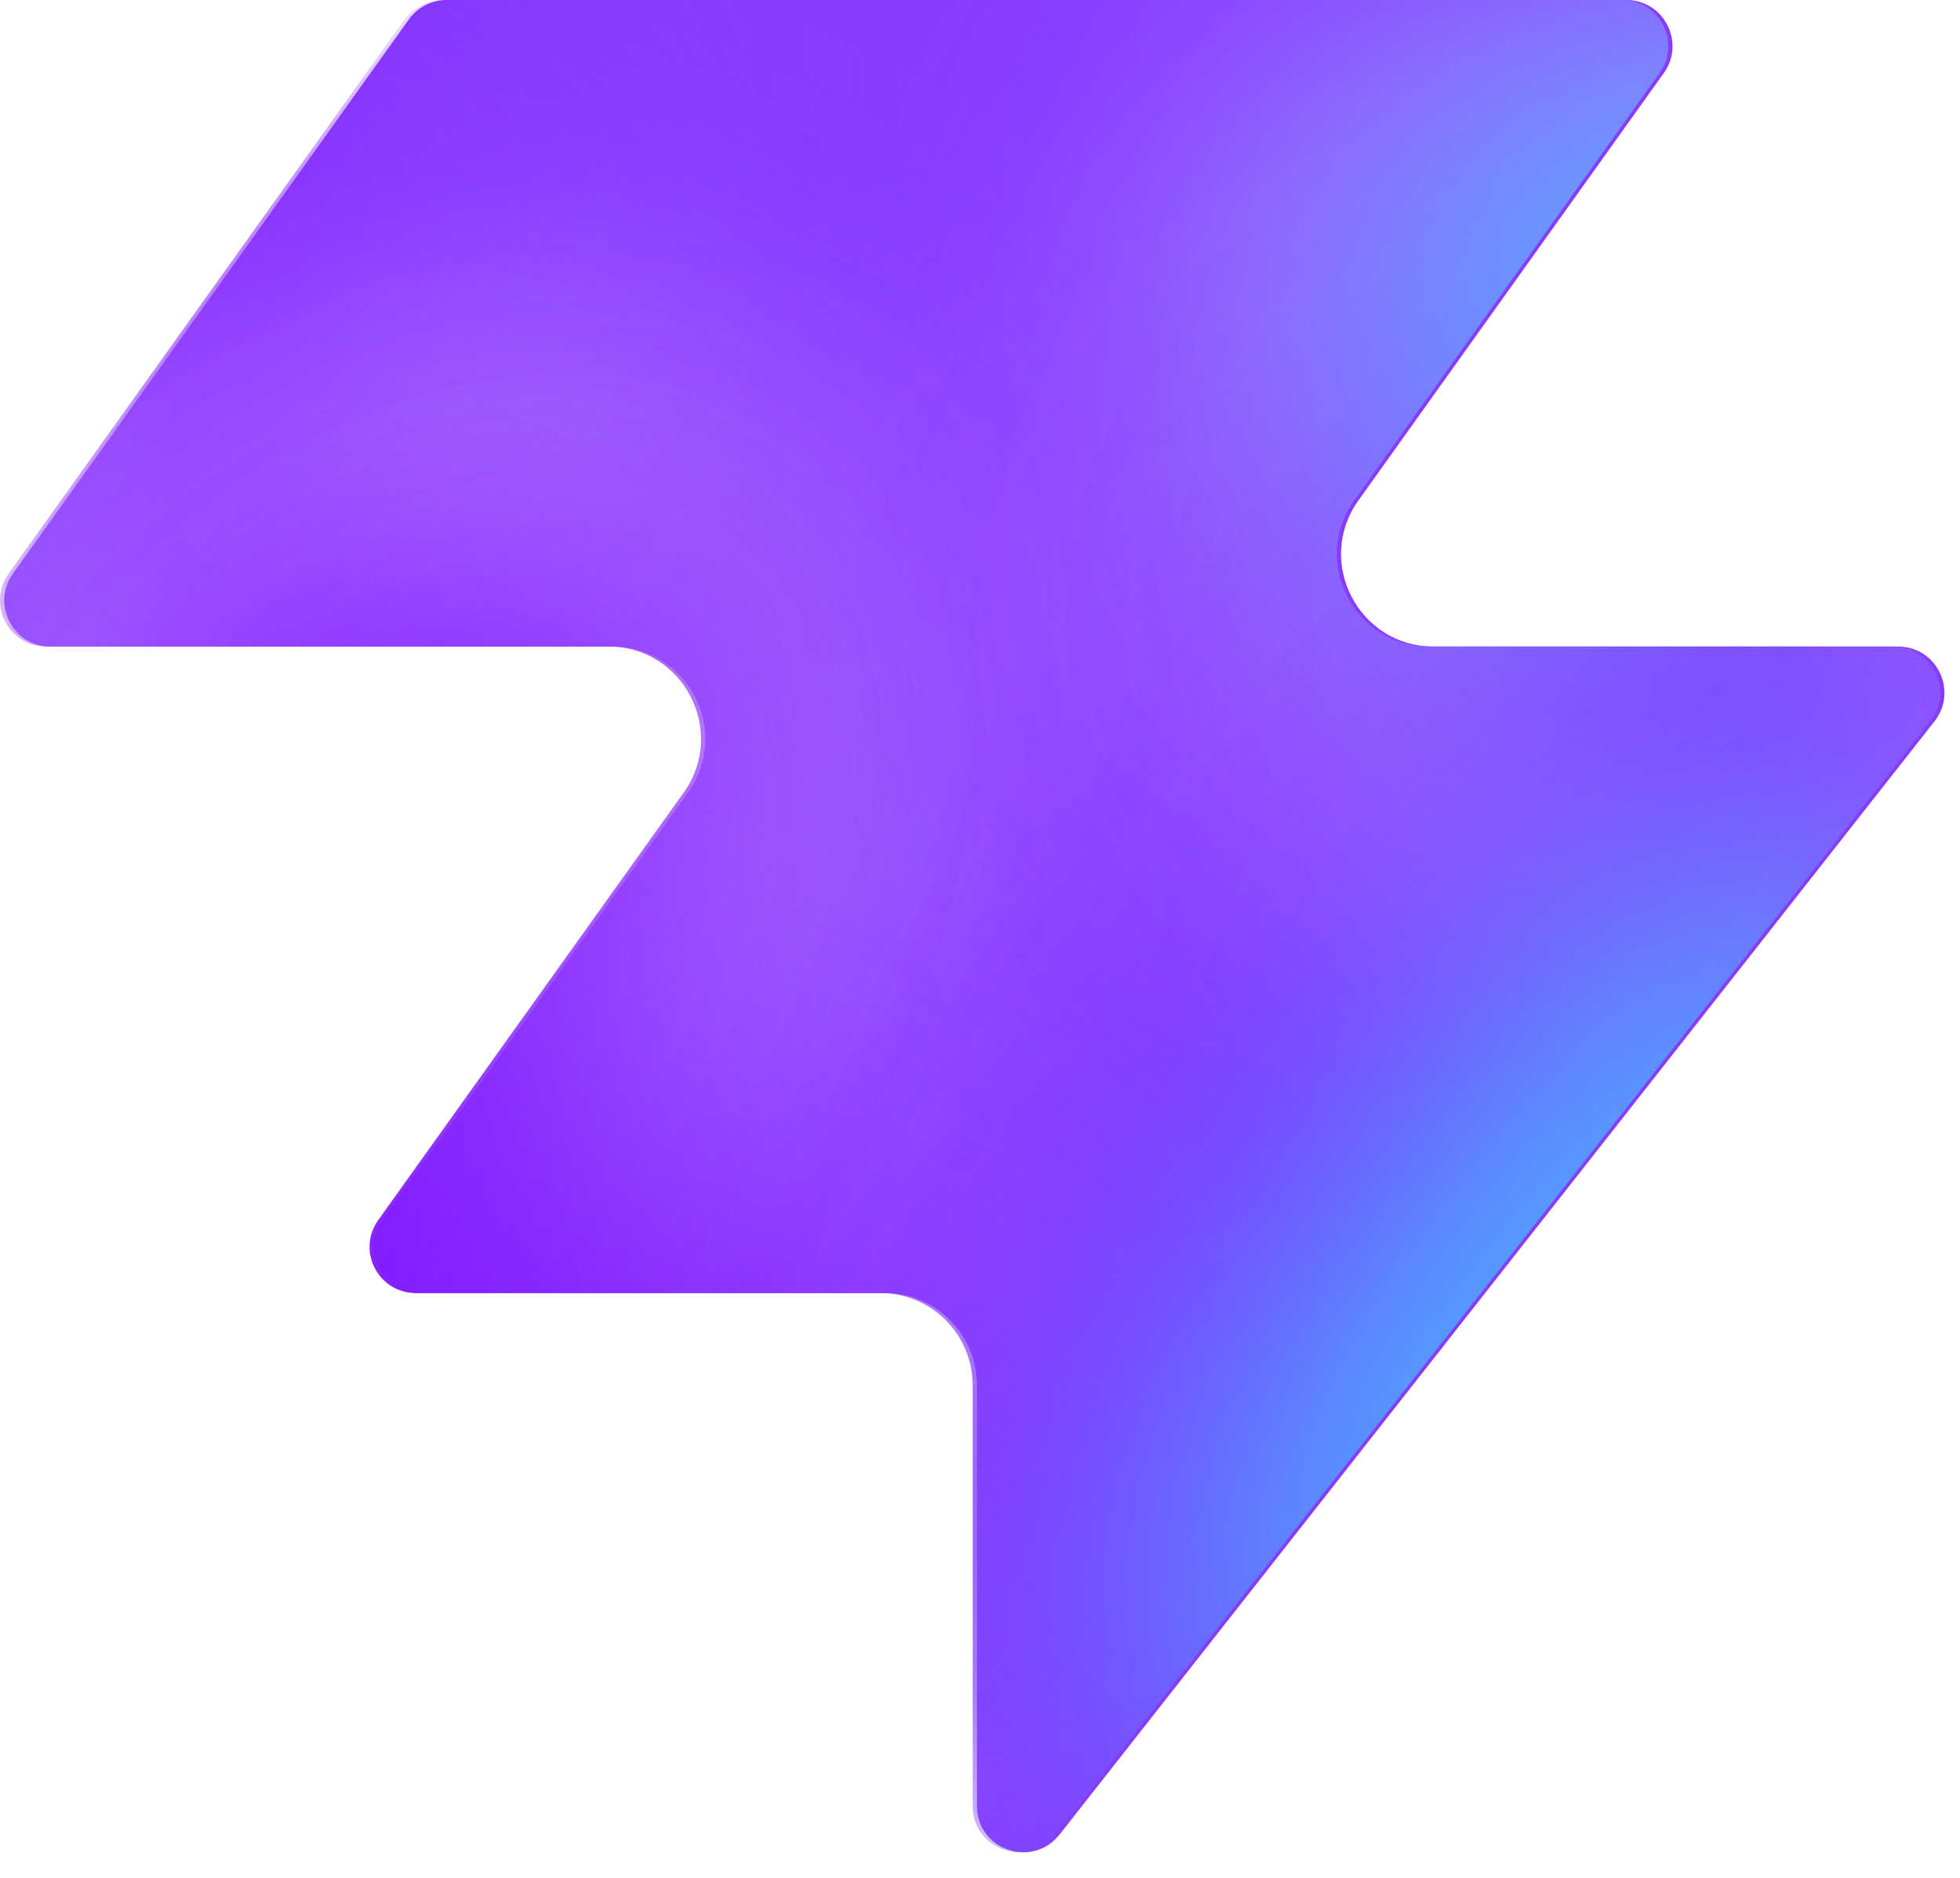
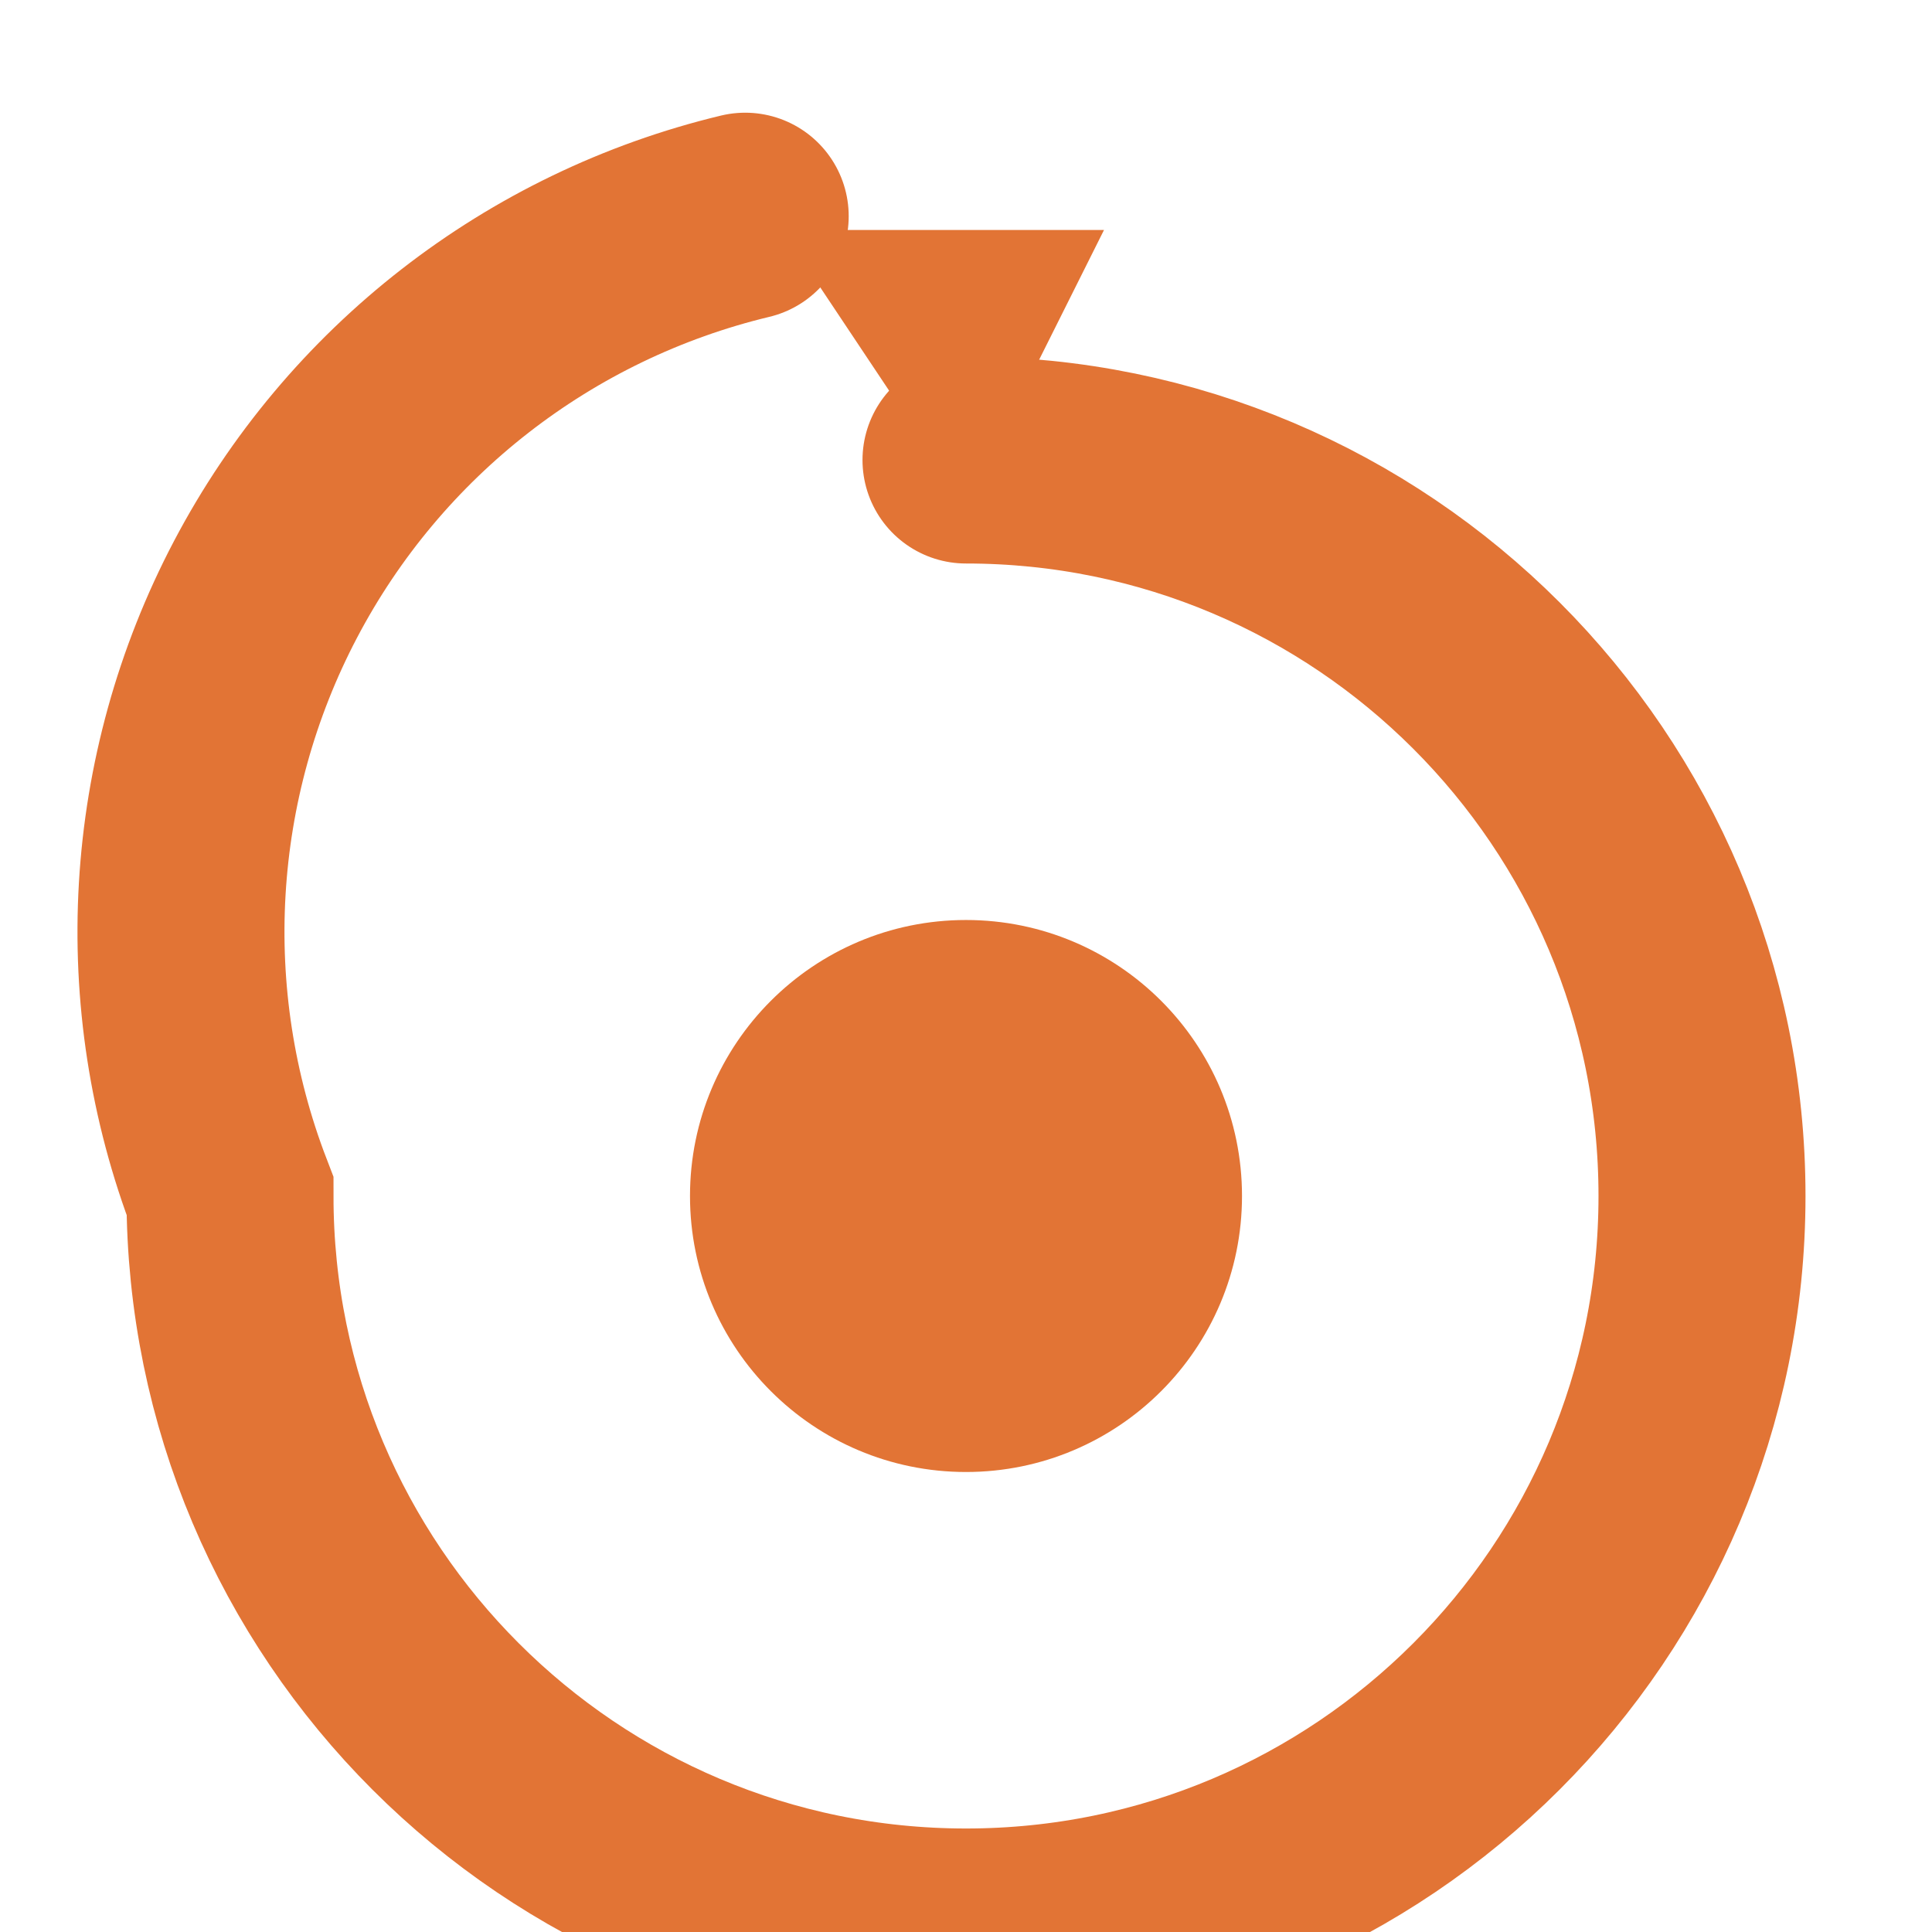
- <svg xmlns="http://www.w3.org/2000/svg" width="48" height="46" fill="none" viewBox="0 0 48 46">
-   <path fill="#863bff" d="M25.946 44.938c-.664.845-2.021.375-2.021-.698V33.937a2.26 2.26 0 0 0-2.262-2.262H10.287c-.92 0-1.456-1.04-.92-1.788l7.48-10.471c1.07-1.497 0-3.578-1.842-3.578H1.237c-.92 0-1.456-1.04-.92-1.788L10.013.474c.214-.297.556-.474.92-.474h28.894c.92 0 1.456 1.04.92 1.788l-7.48 10.471c-1.07 1.498 0 3.579 1.842 3.579h11.377c.943 0 1.473 1.088.89 1.83L25.947 44.94z" style="fill:#863bff;fill:color(display-p3 .525 .23 1);fill-opacity:1" />
-   <mask id="a" width="48" height="46" x="0" y="0" maskUnits="userSpaceOnUse" style="mask-type:alpha">
-     <path fill="#000" d="M25.842 44.938c-.664.844-2.021.375-2.021-.698V33.937a2.26 2.26 0 0 0-2.262-2.262H10.183c-.92 0-1.456-1.04-.92-1.788l7.48-10.471c1.07-1.498 0-3.579-1.842-3.579H1.133c-.92 0-1.456-1.04-.92-1.787L9.91.473c.214-.297.556-.474.92-.474h28.894c.92 0 1.456 1.04.92 1.788l-7.48 10.471c-1.07 1.498 0 3.578 1.842 3.578h11.377c.943 0 1.473 1.088.89 1.832L25.843 44.94z" style="fill:#000;fill-opacity:1" />
-   </mask>
-   <g mask="url(#a)">
-     <g filter="url(#b)">
-       <ellipse cx="5.508" cy="14.704" fill="#ede6ff" rx="5.508" ry="14.704" style="fill:#ede6ff;fill:color(display-p3 .927 .903 1);fill-opacity:1" transform="matrix(.00324 1 1 -.00324 -4.47 31.516)" />
-     </g>
-     <g filter="url(#c)">
-       <ellipse cx="10.399" cy="29.851" fill="#ede6ff" rx="10.399" ry="29.851" style="fill:#ede6ff;fill:color(display-p3 .927 .903 1);fill-opacity:1" transform="matrix(.00324 1 1 -.00324 -39.328 7.883)" />
-     </g>
-     <g filter="url(#d)">
-       <ellipse cx="5.508" cy="30.487" fill="#7e14ff" rx="5.508" ry="30.487" style="fill:#7e14ff;fill:color(display-p3 .492 .077 1);fill-opacity:1" transform="rotate(89.814 -25.913 -14.639)scale(1 -1)" />
-     </g>
-     <g filter="url(#e)">
-       <ellipse cx="5.508" cy="30.599" fill="#7e14ff" rx="5.508" ry="30.599" style="fill:#7e14ff;fill:color(display-p3 .492 .077 1);fill-opacity:1" transform="rotate(89.814 -32.644 -3.334)scale(1 -1)" />
-     </g>
-     <g filter="url(#f)">
-       <ellipse cx="5.508" cy="30.599" fill="#7e14ff" rx="5.508" ry="30.599" style="fill:#7e14ff;fill:color(display-p3 .492 .077 1);fill-opacity:1" transform="matrix(.00324 1 1 -.00324 -34.34 30.47)" />
-     </g>
-     <g filter="url(#g)">
-       <ellipse cx="14.072" cy="22.078" fill="#ede6ff" rx="14.072" ry="22.078" style="fill:#ede6ff;fill:color(display-p3 .927 .903 1);fill-opacity:1" transform="rotate(93.35 24.506 48.493)scale(-1 1)" />
-     </g>
-     <g filter="url(#h)">
-       <ellipse cx="3.47" cy="21.501" fill="#7e14ff" rx="3.47" ry="21.501" style="fill:#7e14ff;fill:color(display-p3 .492 .077 1);fill-opacity:1" transform="rotate(89.009 28.708 47.59)scale(-1 1)" />
-     </g>
-     <g filter="url(#i)">
-       <ellipse cx="3.47" cy="21.501" fill="#7e14ff" rx="3.47" ry="21.501" style="fill:#7e14ff;fill:color(display-p3 .492 .077 1);fill-opacity:1" transform="rotate(89.009 28.708 47.59)scale(-1 1)" />
-     </g>
-     <g filter="url(#j)">
-       <ellipse cx=".387" cy="8.972" fill="#7e14ff" rx="4.407" ry="29.108" style="fill:#7e14ff;fill:color(display-p3 .492 .077 1);fill-opacity:1" transform="rotate(39.51 .387 8.972)" />
-     </g>
-     <g filter="url(#k)">
-       <ellipse cx="47.523" cy="-6.092" fill="#7e14ff" rx="4.407" ry="29.108" style="fill:#7e14ff;fill:color(display-p3 .492 .077 1);fill-opacity:1" transform="rotate(37.892 47.523 -6.092)" />
-     </g>
-     <g filter="url(#l)">
-       <ellipse cx="41.412" cy="6.333" fill="#47bfff" rx="5.971" ry="9.665" style="fill:#47bfff;fill:color(display-p3 .28 .748 1);fill-opacity:1" transform="rotate(37.892 41.412 6.333)" />
-     </g>
-     <g filter="url(#m)">
-       <ellipse cx="-1.879" cy="38.332" fill="#7e14ff" rx="4.407" ry="29.108" style="fill:#7e14ff;fill:color(display-p3 .492 .077 1);fill-opacity:1" transform="rotate(37.892 -1.88 38.332)" />
-     </g>
-     <g filter="url(#n)">
-       <ellipse cx="-1.879" cy="38.332" fill="#7e14ff" rx="4.407" ry="29.108" style="fill:#7e14ff;fill:color(display-p3 .492 .077 1);fill-opacity:1" transform="rotate(37.892 -1.88 38.332)" />
-     </g>
-     <g filter="url(#o)">
-       <ellipse cx="35.651" cy="29.907" fill="#7e14ff" rx="4.407" ry="29.108" style="fill:#7e14ff;fill:color(display-p3 .492 .077 1);fill-opacity:1" transform="rotate(37.892 35.651 29.907)" />
-     </g>
-     <g filter="url(#p)">
-       <ellipse cx="38.418" cy="32.4" fill="#47bfff" rx="5.971" ry="15.297" style="fill:#47bfff;fill:color(display-p3 .28 .748 1);fill-opacity:1" transform="rotate(37.892 38.418 32.4)" />
-     </g>
-   </g>
-   <defs>
-     <filter id="b" width="60.045" height="41.654" x="-19.77" y="16.149" color-interpolation-filters="sRGB" filterUnits="userSpaceOnUse">
-       <feFlood flood-opacity="0" result="BackgroundImageFix" />
-       <feBlend in="SourceGraphic" in2="BackgroundImageFix" result="shape" />
-       <feGaussianBlur result="effect1_foregroundBlur_2002_17158" stdDeviation="7.659" />
-     </filter>
-     <filter id="c" width="90.34" height="51.437" x="-54.613" y="-7.533" color-interpolation-filters="sRGB" filterUnits="userSpaceOnUse">
-       <feFlood flood-opacity="0" result="BackgroundImageFix" />
-       <feBlend in="SourceGraphic" in2="BackgroundImageFix" result="shape" />
-       <feGaussianBlur result="effect1_foregroundBlur_2002_17158" stdDeviation="7.659" />
-     </filter>
-     <filter id="d" width="79.355" height="29.4" x="-49.64" y="2.03" color-interpolation-filters="sRGB" filterUnits="userSpaceOnUse">
-       <feFlood flood-opacity="0" result="BackgroundImageFix" />
-       <feBlend in="SourceGraphic" in2="BackgroundImageFix" result="shape" />
-       <feGaussianBlur result="effect1_foregroundBlur_2002_17158" stdDeviation="4.596" />
-     </filter>
-     <filter id="e" width="79.579" height="29.4" x="-45.045" y="20.029" color-interpolation-filters="sRGB" filterUnits="userSpaceOnUse">
-       <feFlood flood-opacity="0" result="BackgroundImageFix" />
-       <feBlend in="SourceGraphic" in2="BackgroundImageFix" result="shape" />
-       <feGaussianBlur result="effect1_foregroundBlur_2002_17158" stdDeviation="4.596" />
-     </filter>
-     <filter id="f" width="79.579" height="29.4" x="-43.513" y="21.178" color-interpolation-filters="sRGB" filterUnits="userSpaceOnUse">
-       <feFlood flood-opacity="0" result="BackgroundImageFix" />
-       <feBlend in="SourceGraphic" in2="BackgroundImageFix" result="shape" />
-       <feGaussianBlur result="effect1_foregroundBlur_2002_17158" stdDeviation="4.596" />
-     </filter>
-     <filter id="g" width="74.749" height="58.852" x="15.756" y="-17.901" color-interpolation-filters="sRGB" filterUnits="userSpaceOnUse">
-       <feFlood flood-opacity="0" result="BackgroundImageFix" />
-       <feBlend in="SourceGraphic" in2="BackgroundImageFix" result="shape" />
-       <feGaussianBlur result="effect1_foregroundBlur_2002_17158" stdDeviation="7.659" />
-     </filter>
-     <filter id="h" width="61.377" height="25.362" x="23.548" y="2.284" color-interpolation-filters="sRGB" filterUnits="userSpaceOnUse">
-       <feFlood flood-opacity="0" result="BackgroundImageFix" />
-       <feBlend in="SourceGraphic" in2="BackgroundImageFix" result="shape" />
-       <feGaussianBlur result="effect1_foregroundBlur_2002_17158" stdDeviation="4.596" />
-     </filter>
-     <filter id="i" width="61.377" height="25.362" x="23.548" y="2.284" color-interpolation-filters="sRGB" filterUnits="userSpaceOnUse">
-       <feFlood flood-opacity="0" result="BackgroundImageFix" />
-       <feBlend in="SourceGraphic" in2="BackgroundImageFix" result="shape" />
-       <feGaussianBlur result="effect1_foregroundBlur_2002_17158" stdDeviation="4.596" />
-     </filter>
-     <filter id="j" width="56.045" height="63.649" x="-27.636" y="-22.853" color-interpolation-filters="sRGB" filterUnits="userSpaceOnUse">
-       <feFlood flood-opacity="0" result="BackgroundImageFix" />
-       <feBlend in="SourceGraphic" in2="BackgroundImageFix" result="shape" />
-       <feGaussianBlur result="effect1_foregroundBlur_2002_17158" stdDeviation="4.596" />
-     </filter>
-     <filter id="k" width="54.814" height="64.646" x="20.116" y="-38.415" color-interpolation-filters="sRGB" filterUnits="userSpaceOnUse">
-       <feFlood flood-opacity="0" result="BackgroundImageFix" />
-       <feBlend in="SourceGraphic" in2="BackgroundImageFix" result="shape" />
-       <feGaussianBlur result="effect1_foregroundBlur_2002_17158" stdDeviation="4.596" />
-     </filter>
-     <filter id="l" width="33.541" height="35.313" x="24.641" y="-11.323" color-interpolation-filters="sRGB" filterUnits="userSpaceOnUse">
-       <feFlood flood-opacity="0" result="BackgroundImageFix" />
-       <feBlend in="SourceGraphic" in2="BackgroundImageFix" result="shape" />
-       <feGaussianBlur result="effect1_foregroundBlur_2002_17158" stdDeviation="4.596" />
-     </filter>
-     <filter id="m" width="54.814" height="64.646" x="-29.286" y="6.009" color-interpolation-filters="sRGB" filterUnits="userSpaceOnUse">
-       <feFlood flood-opacity="0" result="BackgroundImageFix" />
-       <feBlend in="SourceGraphic" in2="BackgroundImageFix" result="shape" />
-       <feGaussianBlur result="effect1_foregroundBlur_2002_17158" stdDeviation="4.596" />
-     </filter>
-     <filter id="n" width="54.814" height="64.646" x="-29.286" y="6.009" color-interpolation-filters="sRGB" filterUnits="userSpaceOnUse">
-       <feFlood flood-opacity="0" result="BackgroundImageFix" />
-       <feBlend in="SourceGraphic" in2="BackgroundImageFix" result="shape" />
-       <feGaussianBlur result="effect1_foregroundBlur_2002_17158" stdDeviation="4.596" />
-     </filter>
-     <filter id="o" width="54.814" height="64.646" x="8.244" y="-2.416" color-interpolation-filters="sRGB" filterUnits="userSpaceOnUse">
-       <feFlood flood-opacity="0" result="BackgroundImageFix" />
-       <feBlend in="SourceGraphic" in2="BackgroundImageFix" result="shape" />
-       <feGaussianBlur result="effect1_foregroundBlur_2002_17158" stdDeviation="4.596" />
-     </filter>
-     <filter id="p" width="39.409" height="43.623" x="18.713" y="10.588" color-interpolation-filters="sRGB" filterUnits="userSpaceOnUse">
-       <feFlood flood-opacity="0" result="BackgroundImageFix" />
-       <feBlend in="SourceGraphic" in2="BackgroundImageFix" result="shape" />
-       <feGaussianBlur result="effect1_foregroundBlur_2002_17158" stdDeviation="4.596" />
-     </filter>
-   </defs>
+ <svg xmlns="http://www.w3.org/2000/svg" viewBox="-5 -10 42 42" width="48" height="48">
+   <path d="M16,0 A16,16 0 1,1 0,16 A16,16 0 0,1 11.2,-5.3" fill="none" stroke="#e27435" stroke-width="4.5" stroke-linecap="round" />
+   <polygon points="12,-5 19,-5 16,1" fill="#e27435" />
+   <circle cx="16" cy="16" r="6" fill="#e27435" />
</svg>
